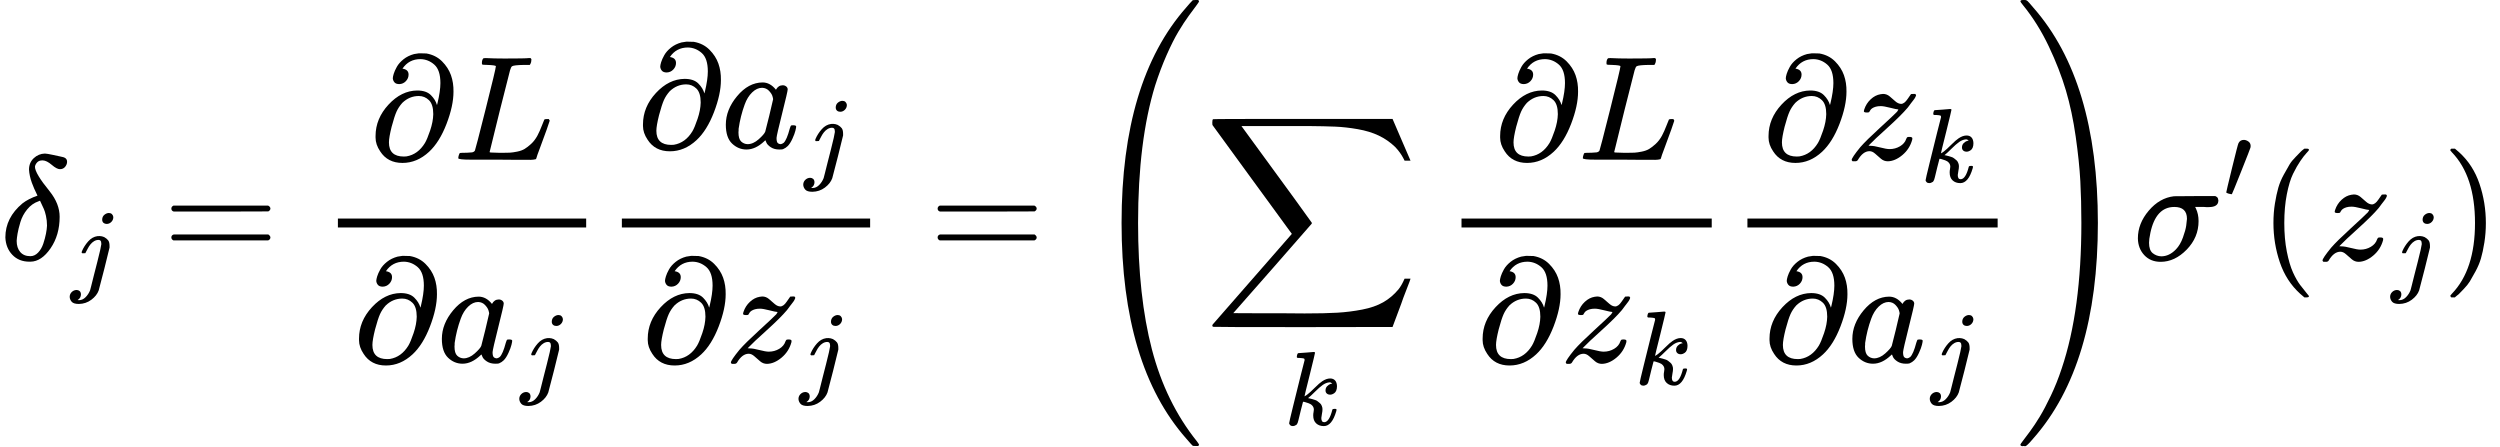
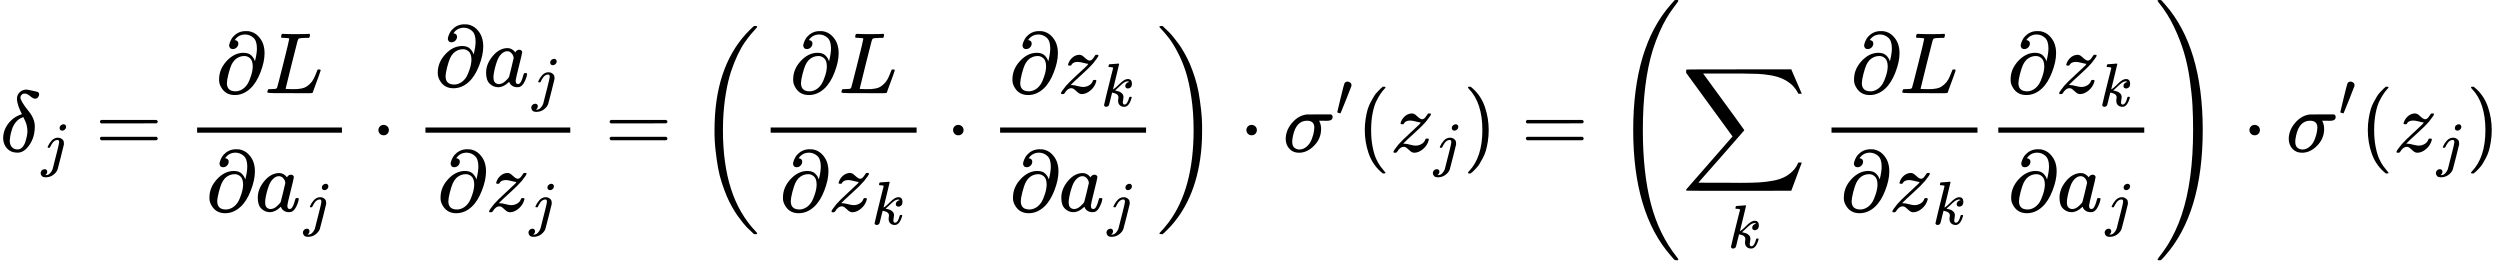
- <svg xmlns="http://www.w3.org/2000/svg" xmlns:xlink="http://www.w3.org/1999/xlink" width="304.24" height="54.28" viewBox="0 -1749.5 16809.3 2999">
+ <svg xmlns="http://www.w3.org/2000/svg" xmlns:xlink="http://www.w3.org/1999/xlink" width="521.544px" height="54.280px" viewBox="0 -1749.5 28815.3 2999" aria-hidden="true">
  <defs>
-     <path id="A" d="M195 609Q195 656 227 686T302 717Q319 716 351 709T407 697T433 690Q451 682 451 662Q451 644 438 628T403 612Q382 612 348 641T288 671T249 657T235 628Q235 584 334 463Q401 379 401 292Q401 169 340 80T205 -10H198Q127 -10 83 36T36 153Q36 286 151 382Q191 413 252 434Q252 435 245 449T230 481T214 521T201 566T195 609ZM112 130Q112 83 136 55T204 27Q233 27 256 51T291 111T309 178T316 232Q316 267 309 298T295 344T269 400L259 396Q215 381 183 342T137 256T118 179T112 130Z" />
-     <path id="B" d="M297 596q0 31 21 48 21 17 43 17 17 0 28-10 11-10 14-28 0-28-19-47-19-19-44-19-18 0-30 10-12 10-13 29zm-9-220q0 29-26 29-22 0-42-12-20-12-35-31-15-19-24-37-9-18-17-32l-7-14q-2-1-16-1h-14q-6 6-6 8 0 2 4 13 21 49 59 92 38 43 88 50 1 0 8 0 7 0 12 1 24-1 44-10 25-14 38-31 13-17 13-53v-16l-49-199Q267-67 264-75q-18-50-70-89-52-39-119-40-50 0-68 21-18 21-19 46 0 27 19 46 19 19 46 20 17 0 29-10 12-10 13-31 0-36-32-55 6-1 14-1 34 0 62 28 28 28 43 66l11 42q11 43 26 104 15 61 32 125 17 64 27 111 10 47 11 57 0 7-1 11z" />
-     <path id="C" d="M56 347q0 13 14 20h637q15-8 15-20 0-11-14-19l-318-1H72q-16 5-16 20zm0-194q0 15 16 20h636q14-10 14-20 0-13-15-20H70q-14 7-14 20z" />
-     <path id="D" d="M202 508q-23 0-33 12-10 12-11 27 0 10 6 30 6 20 21 47 15 27 45 51 30 24 71 35l32 5h12q33 0 39-1 63-11 105-53 42-42 60-93 18-51 17-111 0-95-47-217-47-122-117-187-81-75-179-75-100 0-150 78-31 46-31 92v11q0 117 87 211 87 94 193 95 61 0 92-31 31-31 41-67l3 11q20 83 20 137 0 88-41 124-41 36-93 37-78 0-121-64 41-6 41-40 0-25-18-44-18-19-44-20zm228-202q0 66-29 94-29 28-68 28-63 0-111-46-25-28-39-59-14-31-33-102-18-72-18-105 0-95 100-95 12 0 18 1 77 13 124 90 15 25 35 84 20 59 21 110z" />
-     <path id="E" d="M228 637q-34 0-36 4-1 2-1 8 0 24 11 33 2 1 15 1 54-3 127-3 141 0 162 3h12q6-6 6-9 0-3-2-18-5-15-9-19h-38q-69-1-81-9-7-4-14-28-7-24-67-264-16-65-34-138-18-73-27-110l-9-36q0-4 9-4 9 0 59-2h17q32 0 51 1 19 1 49 7 30 6 50 18 20 12 44 34 24 22 42 55 16 30 30 67 14 37 17 42 5 3 17 3h13q6-9 6-11 0-2-20-59-20-57-44-120-24-63-26-74-2-5-4-6-2-1-16-3-14-2-43-1-11 0-76 0-65 0-124 1H116Q32 0 32 10q0 7 2 14 5 19 10 21 4 1 15 1h6q27 0 60 3 14 3 19 12 3 4 72 278 69 274 69 289 0 7-57 9z" />
-     <path id="F" d="M33 157q0 101 76 192 76 91 171 92 51 0 90-49 16 30 46 30 13 0 23-8 10-8 10-20 0-13-37-160-37-147-38-166 0-25 7-33 7-8 21-9 9 1 20 9 21 20 41 96 6 20 10 21 2 1 10 1h4q19 0 19-9 0-6-5-27-5-21-20-54-15-33-32-50-13-13-32-21-8-2-24-2-34 0-57 15-23 15-30 31l-6 15q-1 1-4-1-2-2-4-4-59-56-120-56-55 0-97 40-42 40-42 127zm318 171q0 6-5 22-5 16-23 35-18 19-46 20-35 0-67-31-32-31-50-81-29-79-41-164 0-3 0-11 0-8-1-12 0-45 18-62 18-17 43-18 38 0 75 33 37 33 44 51 2 4 27 107 25 103 26 111z" />
-     <path id="G" d="M347 338q-10 0-53 11-43 11-63 11-20 0-34-4-14-4-23-10-9-6-12-11-3-5-7-11l-2-4q-3-3-15-3-21 0-21 8 0 5 3 14 13 39 43 67 30 28 66 34 12 2 17 2 25 0 45-17 20-17 38-33 18-16 38-17 22 0 44 33 22 33 23 33 1 1 15 1h13q6-6 6-8 0-4-5-14-5-10-14-21-9-11-17-22-8-11-14-19l-7-9q-43-51-136-135-93-84-115-108l-12-12 15-1q22 0 64-11 42-11 63-11 38 0 70 19 32 19 42 50 4 9 7 11 3 2 15 2 19 0 19-10 0-5-1-9-17-62-66-103-49-41-98-42-26 0-46 17-20 17-39 34-19 17-38 17-44 0-79-60-6-8-17-8h-5-13q-6 6-6 9 0 15 58 86 39 45 132 130 93 85 115 108 12 16 7 16z" />
-     <path id="H" d="M758-1237q0 0 0-3 0-3-6-9h-16q-18 0-19 1-6 3-45 49Q237-706 237 251q0 957 435 1449 25 30 44 49 2 1 19 1h17q6-6 6-9 0-4-18-28-18-24-51-69-33-45-70-107-37-62-79-157-42-95-77-204-115-374-115-925 0-493 93-850 93-357 303-619 14-19 14-22z" />
-     <path id="I" d="M60 948q3 2 605 2h602l58-135q59-138 63-146h-40l-7 14q-21 41-56 78-50 48-111 77-61 29-141 43-80 14-151 17-71 3-183 4H574h-31-292l8-11q463-633 465-639 1-2 0-6-3-3-264-302L196-356q0-1 211-1 52 0 141 0 89 0 128-1 136 0 220 5 84 5 167 21 83 16 141 49 58 33 103 87 21 26 41 72h40q0-1-7-21-7-20-25-65-18-45-31-84l-58-155-601-1q-602 0-605 2-6 2-6 9 0 2 2 6l533 610q0 1-33 45-33 44-105 144-72 100-130 178L56 909l-1 15q0 21 5 24z" />
-     <path id="J" d="M121 647q0 10 4 23 4 13 12 13 1 0 72 5 71 5 73 6 12 0 12-8 0-7-50-209-50-198-50-205 19 10 29 19 24 18 69 63 45 45 70 61 40 27 76 27 30 0 47-19 17-19 18-54 0-25-7-42-7-17-19-25-12-8-21-11-9-3-18-3-20 0-32 11-12 11-12 29 0 25 16 41 16 16 32 21l16 3q-12 12-24 12h-4q-32-3-63-25-31-22-73-64-42-42-66-61 2-1 15-3 13-2 24-6 11-4 26-8 15-4 27-14 12-10 22-18 10-8 17-26 7-18 6-33 0-17-5-41-5-24-6-40 0-40 27-40 48 0 78 119 2 8 20 8h4q16 0 16-9 0-5-3-14Q455-11 378-11q-45 0-73 26-28 26-28 75 0 18 3 31 3 13 3 24 0 22-14 38-14 16-35 23-21 7-34 11-13 4-18 3h-2q-12-42-21-81-9-39-14-58-5-19-9-37-4-18-7-24-3-6-7-13-4-7-11-9-13-9-28-9-17 0-26 10-9 10-9 17 0 10 37 160 37 150 73 295l37 145q1 13-7 16-8 3-39 5h-5q-10 0-13 0-3 0-7 3-4 3-3 7z" />
-     <path id="K" d="M33 1741q0 9 18 9h9 5q8 0 16-7 8-7 38-43 435-493 435-1449 0-958-435-1450-43-51-53-51-1 0-4 0-3 0-6 1-1 0-3 0-2 0-4-1-16 0-16 11 0 3 17 25 17 22 48 64 31 42 65 98 34 56 75 142 41 86 73 183 132 392 132 978 0 151-7 281-7 130-31 299-24 169-66 311-42 142-115 296-73 154-174 278-17 21-17 25z" />
-     <path id="L" d="M184-11q-68 0-110 45-42 45-43 113 0 100 73 186 73 86 170 97 1 1 140 1h138q1-1 3-2 2-1 4-2 2-1 3-2 1-1 3-3 2-2 2-2 0 0 2-4 2-4 1-4-1 0 1-5 2-5 1-6 0-44-65-44-7 0-17 0-10 0-14 1h-60l5-10q18-38 18-85 0-110-80-192-80-82-175-82zm177 289q0 80-85 80-124 0-161-174-1-4-1-6-8-37-8-61 0-50 25-70 25-20 57-21 54 0 99 47 29 30 47 80 18 50 22 80 4 30 5 45z" />
-     <path id="M" d="M79 43q-6 0-27 6-21 6-22 12 0 7 55 232 55 225 61 235 15 32 52 32 20 0 42-15 22-15 22-44 0-5-2-15-1-7-87-223Q87 47 84 45q-3-2-5-2z" />
-     <path id="N" d="M94 250Q94 319 104 381T127 488T164 576T202 643T244 695T277 729T302 750H315H319Q333 750 333 741Q333 738 316 720T275 667T226 581T184 443T167 250T184 58T225 -81T274 -167T316 -220T333 -241Q333 -250 318 -250H315H302L274 -226Q180 -141 137 -14T94 250Z" />
-     <path id="O" d="M60 749l4 1q5 0 10 0h12l28-24q94-85 137-212 43-127 43-264 0-68-10-131-10-63-23-107-13-44-37-88-24-44-38-67-14-23-41-51-27-28-32-33-5-5-23-19-3-3-4-4H74q-8 0-11 0-3 0-5 3-2 3-3 9 1 1 11 13Q221-64 221 250q0 314-155 475-10 12-11 13 0 8 5 11z" />
+     <path id="MJX-23-TEX-I-1D6FF" d="M195 609Q195 656 227 686T302 717Q319 716 351 709T407 697T433 690Q451 682 451 662Q451 644 438 628T403 612Q382 612 348 641T288 671T249 657T235 628Q235 584 334 463Q401 379 401 292Q401 169 340 80T205 -10H198Q127 -10 83 36T36 153Q36 286 151 382Q191 413 252 434Q252 435 245 449T230 481T214 521T201 566T195 609ZM112 130Q112 83 136 55T204 27Q233 27 256 51T291 111T309 178T316 232Q316 267 309 298T295 344T269 400L259 396Q215 381 183 342T137 256T118 179T112 130Z" />
+     <path id="MJX-23-TEX-I-1D457" d="M297 596Q297 627 318 644T361 661Q378 661 389 651T403 623Q403 595 384 576T340 557Q322 557 310 567T297 596ZM288 376Q288 405 262 405Q240 405 220 393T185 362T161 325T144 293L137 279Q135 278 121 278H107Q101 284 101 286T105 299Q126 348 164 391T252 441Q253 441 260 441T272 442Q296 441 316 432Q341 418 354 401T367 348V332L318 133Q267 -67 264 -75Q246 -125 194 -164T75 -204Q25 -204 7 -183T-12 -137Q-12 -110 7 -91T53 -71Q70 -71 82 -81T95 -112Q95 -148 63 -167Q69 -168 77 -168Q111 -168 139 -140T182 -74L193 -32Q204 11 219 72T251 197T278 308T289 365Q289 372 288 376Z" />
+     <path id="MJX-23-TEX-N-3D" d="M56 347Q56 360 70 367H707Q722 359 722 347Q722 336 708 328L390 327H72Q56 332 56 347ZM56 153Q56 168 72 173H708Q722 163 722 153Q722 140 707 133H70Q56 140 56 153Z" />
+     <path id="MJX-23-TEX-I-1D715" d="M202 508Q179 508 169 520T158 547Q158 557 164 577T185 624T230 675T301 710L333 715H345Q378 715 384 714Q447 703 489 661T549 568T566 457Q566 362 519 240T402 53Q321 -22 223 -22Q123 -22 73 56Q42 102 42 148V159Q42 276 129 370T322 465Q383 465 414 434T455 367L458 378Q478 461 478 515Q478 603 437 639T344 676Q266 676 223 612Q264 606 264 572Q264 547 246 528T202 508ZM430 306Q430 372 401 400T333 428Q270 428 222 382Q197 354 183 323T150 221Q132 149 132 116Q132 21 232 21Q244 21 250 22Q327 35 374 112Q389 137 409 196T430 306Z" />
+     <path id="MJX-23-TEX-I-1D43F" d="M228 637Q194 637 192 641Q191 643 191 649Q191 673 202 682Q204 683 217 683Q271 680 344 680Q485 680 506 683H518Q524 677 524 674T522 656Q517 641 513 637H475Q406 636 394 628Q387 624 380 600T313 336Q297 271 279 198T252 88L243 52Q243 48 252 48T311 46H328Q360 46 379 47T428 54T478 72T522 106T564 161Q580 191 594 228T611 270Q616 273 628 273H641Q647 264 647 262T627 203T583 83T557 9Q555 4 553 3T537 0T494 -1Q483 -1 418 -1T294 0H116Q32 0 32 10Q32 17 34 24Q39 43 44 45Q48 46 59 46H65Q92 46 125 49Q139 52 144 61Q147 65 216 339T285 628Q285 635 228 637Z" />
+     <path id="MJX-23-TEX-I-1D44E" d="M33 157Q33 258 109 349T280 441Q331 441 370 392Q386 422 416 422Q429 422 439 414T449 394Q449 381 412 234T374 68Q374 43 381 35T402 26Q411 27 422 35Q443 55 463 131Q469 151 473 152Q475 153 483 153H487Q506 153 506 144Q506 138 501 117T481 63T449 13Q436 0 417 -8Q409 -10 393 -10Q359 -10 336 5T306 36L300 51Q299 52 296 50Q294 48 292 46Q233 -10 172 -10Q117 -10 75 30T33 157ZM351 328Q351 334 346 350T323 385T277 405Q242 405 210 374T160 293Q131 214 119 129Q119 126 119 118T118 106Q118 61 136 44T179 26Q217 26 254 59T298 110Q300 114 325 217T351 328Z" />
+     <path id="MJX-23-TEX-N-22C5" d="M78 250Q78 274 95 292T138 310Q162 310 180 294T199 251Q199 226 182 208T139 190T96 207T78 250Z" />
+     <path id="MJX-23-TEX-I-1D467" d="M347 338Q337 338 294 349T231 360Q211 360 197 356T174 346T162 335T155 324L153 320Q150 317 138 317Q117 317 117 325Q117 330 120 339Q133 378 163 406T229 440Q241 442 246 442Q271 442 291 425T329 392T367 375Q389 375 411 408T434 441Q435 442 449 442H462Q468 436 468 434Q468 430 463 420T449 399T432 377T418 358L411 349Q368 298 275 214T160 106L148 94L163 93Q185 93 227 82T290 71Q328 71 360 90T402 140Q406 149 409 151T424 153Q443 153 443 143Q443 138 442 134Q425 72 376 31T278 -11Q252 -11 232 6T193 40T155 57Q111 57 76 -3Q70 -11 59 -11H54H41Q35 -5 35 -2Q35 13 93 84Q132 129 225 214T340 322Q352 338 347 338Z" />
+     <path id="MJX-23-TEX-S3-28" d="M701 -940Q701 -943 695 -949H664Q662 -947 636 -922T591 -879T537 -818T475 -737T412 -636T350 -511T295 -362T250 -186T221 17T209 251Q209 962 573 1361Q596 1386 616 1405T649 1437T664 1450H695Q701 1444 701 1441Q701 1436 681 1415T629 1356T557 1261T476 1118T400 927T340 675T308 359Q306 321 306 250Q306 -139 400 -430T690 -924Q701 -936 701 -940Z" />
+     <path id="MJX-23-TEX-I-1D458" d="M121 647Q121 657 125 670T137 683Q138 683 209 688T282 694Q294 694 294 686Q294 679 244 477Q194 279 194 272Q213 282 223 291Q247 309 292 354T362 415Q402 442 438 442Q468 442 485 423T503 369Q503 344 496 327T477 302T456 291T438 288Q418 288 406 299T394 328Q394 353 410 369T442 390L458 393Q446 405 434 405H430Q398 402 367 380T294 316T228 255Q230 254 243 252T267 246T293 238T320 224T342 206T359 180T365 147Q365 130 360 106T354 66Q354 26 381 26Q429 26 459 145Q461 153 479 153H483Q499 153 499 144Q499 139 496 130Q455 -11 378 -11Q333 -11 305 15T277 90Q277 108 280 121T283 145Q283 167 269 183T234 206T200 217T182 220H180Q168 178 159 139T145 81T136 44T129 20T122 7T111 -2Q98 -11 83 -11Q66 -11 57 -1T48 16Q48 26 85 176T158 471L195 616Q196 629 188 632T149 637H144Q134 637 131 637T124 640T121 647Z" />
+     <path id="MJX-23-TEX-S3-29" d="M34 1438Q34 1446 37 1448T50 1450H56H71Q73 1448 99 1423T144 1380T198 1319T260 1238T323 1137T385 1013T440 864T485 688T514 485T526 251Q526 134 519 53Q472 -519 162 -860Q139 -885 119 -904T86 -936T71 -949H56Q43 -949 39 -947T34 -937Q88 -883 140 -813Q428 -430 428 251Q428 453 402 628T338 922T245 1146T145 1309T46 1425Q44 1427 42 1429T39 1433T36 1436L34 1438Z" />
+     <path id="MJX-23-TEX-I-1D70E" d="M184 -11Q116 -11 74 34T31 147Q31 247 104 333T274 430Q275 431 414 431H552Q553 430 555 429T559 427T562 425T565 422T567 420T569 416T570 412T571 407T572 401Q572 357 507 357Q500 357 490 357T476 358H416L421 348Q439 310 439 263Q439 153 359 71T184 -11ZM361 278Q361 358 276 358Q152 358 115 184Q114 180 114 178Q106 141 106 117Q106 67 131 47T188 26Q242 26 287 73Q316 103 334 153T356 233T361 278Z" />
+     <path id="MJX-23-TEX-V-2032" d="M79 43Q73 43 52 49T30 61Q30 68 85 293T146 528Q161 560 198 560Q218 560 240 545T262 501Q262 496 260 486Q259 479 173 263T84 45T79 43Z" />
+     <path id="MJX-23-TEX-N-28" d="M94 250Q94 319 104 381T127 488T164 576T202 643T244 695T277 729T302 750H315H319Q333 750 333 741Q333 738 316 720T275 667T226 581T184 443T167 250T184 58T225 -81T274 -167T316 -220T333 -241Q333 -250 318 -250H315H302L274 -226Q180 -141 137 -14T94 250Z" />
+     <path id="MJX-23-TEX-N-29" d="M60 749L64 750Q69 750 74 750H86L114 726Q208 641 251 514T294 250Q294 182 284 119T261 12T224 -76T186 -143T145 -194T113 -227T90 -246Q87 -249 86 -250H74Q66 -250 63 -250T58 -247T55 -238Q56 -237 66 -225Q221 -64 221 250T66 725Q56 737 55 738Q55 746 60 749Z" />
+     <path id="MJX-23-TEX-S4-28" d="M758 -1237T758 -1240T752 -1249H736Q718 -1249 717 -1248Q711 -1245 672 -1199Q237 -706 237 251T672 1700Q697 1730 716 1749Q718 1750 735 1750H752Q758 1744 758 1741Q758 1737 740 1713T689 1644T619 1537T540 1380T463 1176Q348 802 348 251Q348 -242 441 -599T744 -1218Q758 -1237 758 -1240Z" />
+     <path id="MJX-23-TEX-LO-2211" d="M60 948Q63 950 665 950H1267L1325 815Q1384 677 1388 669H1348L1341 683Q1320 724 1285 761Q1235 809 1174 838T1033 881T882 898T699 902H574H543H251L259 891Q722 258 724 252Q725 250 724 246Q721 243 460 -56L196 -356Q196 -357 407 -357Q459 -357 548 -357T676 -358Q812 -358 896 -353T1063 -332T1204 -283T1307 -196Q1328 -170 1348 -124H1388Q1388 -125 1381 -145T1356 -210T1325 -294L1267 -449L666 -450Q64 -450 61 -448Q55 -446 55 -439Q55 -437 57 -433L590 177Q590 178 557 222T452 366T322 544L56 909L55 924Q55 945 60 948Z" />
+     <path id="MJX-23-TEX-S4-29" d="M33 1741Q33 1750 51 1750H60H65Q73 1750 81 1743T119 1700Q554 1207 554 251Q554 -707 119 -1199Q76 -1250 66 -1250Q65 -1250 62 -1250T56 -1249Q55 -1249 53 -1249T49 -1250Q33 -1250 33 -1239Q33 -1236 50 -1214T98 -1150T163 -1052T238 -910T311 -727Q443 -335 443 251Q443 402 436 532T405 831T339 1142T224 1438T50 1716Q33 1737 33 1741Z" />
  </defs>
-   <g transform="scale(1 -1)">
-     <use xlink:href="#A" />
-     <use xlink:href="#B" transform="matrix(.707 0 0 .707 477 -150)" />
-     <use xlink:href="#C" x="1096.1" />
-     <g transform="translate(2151.9)">
-       <g transform="translate(331.2 676)">
-         <use xlink:href="#D" />
-         <use xlink:href="#E" x="566" />
-       </g>
-       <g transform="translate(220 -686)">
-         <use xlink:href="#D" />
-         <g transform="translate(566)">
-           <use xlink:href="#F" />
-           <use xlink:href="#B" transform="matrix(.707 0 0 .707 562 -150)" />
-         </g>
-       </g>
-       <path d="M120 220h1669.3v60H120z" />
+   <g stroke="#000000" fill="#000000" stroke-width="0" transform="scale(1,-1)">
+     <g data-mml-node="math">
+       <g data-mml-node="msub">
+         <g data-mml-node="mi">
+           <use data-c="1D6FF" xlink:href="#MJX-23-TEX-I-1D6FF" />
+         </g>
+         <g data-mml-node="mi" transform="translate(477,-150) scale(0.707)">
+           <use data-c="1D457" xlink:href="#MJX-23-TEX-I-1D457" />
+         </g>
+       </g>
+       <g data-mml-node="mo" transform="translate(1096.1,0)">
+         <use data-c="3D" xlink:href="#MJX-23-TEX-N-3D" />
+       </g>
+       <g data-mml-node="mfrac" transform="translate(2151.9,0)">
+         <g data-mml-node="mrow" transform="translate(331.2,676)">
+           <g data-mml-node="mi">
+             <use data-c="1D715" xlink:href="#MJX-23-TEX-I-1D715" />
+           </g>
+           <g data-mml-node="mi" transform="translate(566,0)">
+             <use data-c="1D43F" xlink:href="#MJX-23-TEX-I-1D43F" />
+           </g>
+         </g>
+         <g data-mml-node="mrow" transform="translate(220,-686)">
+           <g data-mml-node="mi">
+             <use data-c="1D715" xlink:href="#MJX-23-TEX-I-1D715" />
+           </g>
+           <g data-mml-node="msub" transform="translate(566,0)">
+             <g data-mml-node="mi">
+               <use data-c="1D44E" xlink:href="#MJX-23-TEX-I-1D44E" />
+             </g>
+             <g data-mml-node="mi" transform="translate(562,-150) scale(0.707)">
+               <use data-c="1D457" xlink:href="#MJX-23-TEX-I-1D457" />
+             </g>
+           </g>
+         </g>
+         <rect width="1669.3" height="60" x="120" y="220" />
+       </g>
+       <g data-mml-node="mo" transform="translate(4283.4,0)">
+         <use data-c="22C5" xlink:href="#MJX-23-TEX-N-22C5" />
+       </g>
+       <g data-mml-node="mfrac" transform="translate(4783.7,0)">
+         <g data-mml-node="mrow" transform="translate(220,754.2)">
+           <g data-mml-node="mi">
+             <use data-c="1D715" xlink:href="#MJX-23-TEX-I-1D715" />
+           </g>
+           <g data-mml-node="msub" transform="translate(566,0)">
+             <g data-mml-node="mi">
+               <use data-c="1D44E" xlink:href="#MJX-23-TEX-I-1D44E" />
+             </g>
+             <g data-mml-node="mi" transform="translate(562,-150) scale(0.707)">
+               <use data-c="1D457" xlink:href="#MJX-23-TEX-I-1D457" />
+             </g>
+           </g>
+         </g>
+         <g data-mml-node="mrow" transform="translate(252,-686)">
+           <g data-mml-node="mi">
+             <use data-c="1D715" xlink:href="#MJX-23-TEX-I-1D715" />
+           </g>
+           <g data-mml-node="msub" transform="translate(566,0)">
+             <g data-mml-node="mi">
+               <use data-c="1D467" xlink:href="#MJX-23-TEX-I-1D467" />
+             </g>
+             <g data-mml-node="mi" transform="translate(498,-150) scale(0.707)">
+               <use data-c="1D457" xlink:href="#MJX-23-TEX-I-1D457" />
+             </g>
+           </g>
+         </g>
+         <rect width="1669.3" height="60" x="120" y="220" />
+       </g>
+       <g data-mml-node="mo" transform="translate(6970.8,0)">
+         <use data-c="3D" xlink:href="#MJX-23-TEX-N-3D" />
+       </g>
+       <g data-mml-node="mrow" transform="translate(8026.5,0)">
+         <g data-mml-node="mo" transform="translate(0 -0.5)">
+           <use data-c="28" xlink:href="#MJX-23-TEX-S3-28" />
+         </g>
+         <g data-mml-node="mfrac" transform="translate(736,0)">
+           <g data-mml-node="mrow" transform="translate(337.7,676)">
+             <g data-mml-node="mi">
+               <use data-c="1D715" xlink:href="#MJX-23-TEX-I-1D715" />
+             </g>
+             <g data-mml-node="mi" transform="translate(566,0)">
+               <use data-c="1D43F" xlink:href="#MJX-23-TEX-I-1D43F" />
+             </g>
+           </g>
+           <g data-mml-node="mrow" transform="translate(220,-686)">
+             <g data-mml-node="mi">
+               <use data-c="1D715" xlink:href="#MJX-23-TEX-I-1D715" />
+             </g>
+             <g data-mml-node="msub" transform="translate(566,0)">
+               <g data-mml-node="mi">
+                 <use data-c="1D467" xlink:href="#MJX-23-TEX-I-1D467" />
+               </g>
+               <g data-mml-node="mi" transform="translate(498,-150) scale(0.707)">
+                 <use data-c="1D458" xlink:href="#MJX-23-TEX-I-1D458" />
+               </g>
+             </g>
+           </g>
+           <rect width="1682.4" height="60" x="120" y="220" />
+         </g>
+         <g data-mml-node="mo" transform="translate(2880.6,0)">
+           <use data-c="22C5" xlink:href="#MJX-23-TEX-N-22C5" />
+         </g>
+         <g data-mml-node="mfrac" transform="translate(3380.8,0)">
+           <g data-mml-node="mrow" transform="translate(220,676)">
+             <g data-mml-node="mi">
+               <use data-c="1D715" xlink:href="#MJX-23-TEX-I-1D715" />
+             </g>
+             <g data-mml-node="msub" transform="translate(566,0)">
+               <g data-mml-node="mi">
+                 <use data-c="1D467" xlink:href="#MJX-23-TEX-I-1D467" />
+               </g>
+               <g data-mml-node="mi" transform="translate(498,-150) scale(0.707)">
+                 <use data-c="1D458" xlink:href="#MJX-23-TEX-I-1D458" />
+               </g>
+             </g>
+           </g>
+           <g data-mml-node="mrow" transform="translate(226.5,-686)">
+             <g data-mml-node="mi">
+               <use data-c="1D715" xlink:href="#MJX-23-TEX-I-1D715" />
+             </g>
+             <g data-mml-node="msub" transform="translate(566,0)">
+               <g data-mml-node="mi">
+                 <use data-c="1D44E" xlink:href="#MJX-23-TEX-I-1D44E" />
+               </g>
+               <g data-mml-node="mi" transform="translate(562,-150) scale(0.707)">
+                 <use data-c="1D457" xlink:href="#MJX-23-TEX-I-1D457" />
+               </g>
+             </g>
+           </g>
+           <rect width="1682.4" height="60" x="120" y="220" />
+         </g>
+         <g data-mml-node="mo" transform="translate(5303.2,0) translate(0 -0.5)">
+           <use data-c="29" xlink:href="#MJX-23-TEX-S3-29" />
+         </g>
+       </g>
+       <g data-mml-node="mo" transform="translate(14288,0)">
+         <use data-c="22C5" xlink:href="#MJX-23-TEX-N-22C5" />
+       </g>
+       <g data-mml-node="msup" transform="translate(14788.2,0)">
+         <g data-mml-node="mi">
+           <use data-c="1D70E" xlink:href="#MJX-23-TEX-I-1D70E" />
+         </g>
+         <g data-mml-node="mo" transform="translate(604,413) scale(0.707)">
+           <use data-c="2032" xlink:href="#MJX-23-TEX-V-2032" />
+         </g>
+       </g>
+       <g data-mml-node="mo" transform="translate(15636.7,0)">
+         <use data-c="28" xlink:href="#MJX-23-TEX-N-28" />
+       </g>
+       <g data-mml-node="msub" transform="translate(16025.7,0)">
+         <g data-mml-node="mi">
+           <use data-c="1D467" xlink:href="#MJX-23-TEX-I-1D467" />
+         </g>
+         <g data-mml-node="mi" transform="translate(498,-150) scale(0.707)">
+           <use data-c="1D457" xlink:href="#MJX-23-TEX-I-1D457" />
+         </g>
+       </g>
+       <g data-mml-node="mo" transform="translate(16865,0)">
+         <use data-c="29" xlink:href="#MJX-23-TEX-N-29" />
+       </g>
+       <g data-mml-node="mo" transform="translate(17531.8,0)">
+         <use data-c="3D" xlink:href="#MJX-23-TEX-N-3D" />
+       </g>
+       <g data-mml-node="mrow" transform="translate(18587.6,0)">
+         <g data-mml-node="mo" transform="translate(0 -0.5)">
+           <use data-c="28" xlink:href="#MJX-23-TEX-S4-28" />
+         </g>
+         <g data-mml-node="munder" transform="translate(792,0)">
+           <g data-mml-node="mo">
+             <use data-c="2211" xlink:href="#MJX-23-TEX-LO-2211" />
+           </g>
+           <g data-mml-node="TeXAtom" transform="translate(537.8,-1107.7) scale(0.707)" data-mjx-texclass="ORD">
+             <g data-mml-node="mi">
+               <use data-c="1D458" xlink:href="#MJX-23-TEX-I-1D458" />
+             </g>
+           </g>
+         </g>
+         <g data-mml-node="mfrac" transform="translate(2402.7,0)">
+           <g data-mml-node="mrow" transform="translate(337.7,676)">
+             <g data-mml-node="mi">
+               <use data-c="1D715" xlink:href="#MJX-23-TEX-I-1D715" />
+             </g>
+             <g data-mml-node="mi" transform="translate(566,0)">
+               <use data-c="1D43F" xlink:href="#MJX-23-TEX-I-1D43F" />
+             </g>
+           </g>
+           <g data-mml-node="mrow" transform="translate(220,-686)">
+             <g data-mml-node="mi">
+               <use data-c="1D715" xlink:href="#MJX-23-TEX-I-1D715" />
+             </g>
+             <g data-mml-node="msub" transform="translate(566,0)">
+               <g data-mml-node="mi">
+                 <use data-c="1D467" xlink:href="#MJX-23-TEX-I-1D467" />
+               </g>
+               <g data-mml-node="mi" transform="translate(498,-150) scale(0.707)">
+                 <use data-c="1D458" xlink:href="#MJX-23-TEX-I-1D458" />
+               </g>
+             </g>
+           </g>
+           <rect width="1682.4" height="60" x="120" y="220" />
+         </g>
+         <g data-mml-node="mfrac" transform="translate(4325.1,0)">
+           <g data-mml-node="mrow" transform="translate(220,676)">
+             <g data-mml-node="mi">
+               <use data-c="1D715" xlink:href="#MJX-23-TEX-I-1D715" />
+             </g>
+             <g data-mml-node="msub" transform="translate(566,0)">
+               <g data-mml-node="mi">
+                 <use data-c="1D467" xlink:href="#MJX-23-TEX-I-1D467" />
+               </g>
+               <g data-mml-node="mi" transform="translate(498,-150) scale(0.707)">
+                 <use data-c="1D458" xlink:href="#MJX-23-TEX-I-1D458" />
+               </g>
+             </g>
+           </g>
+           <g data-mml-node="mrow" transform="translate(226.5,-686)">
+             <g data-mml-node="mi">
+               <use data-c="1D715" xlink:href="#MJX-23-TEX-I-1D715" />
+             </g>
+             <g data-mml-node="msub" transform="translate(566,0)">
+               <g data-mml-node="mi">
+                 <use data-c="1D44E" xlink:href="#MJX-23-TEX-I-1D44E" />
+               </g>
+               <g data-mml-node="mi" transform="translate(562,-150) scale(0.707)">
+                 <use data-c="1D457" xlink:href="#MJX-23-TEX-I-1D457" />
+               </g>
+             </g>
+           </g>
+           <rect width="1682.4" height="60" x="120" y="220" />
+         </g>
+         <g data-mml-node="mo" transform="translate(6247.5,0) translate(0 -0.5)">
+           <use data-c="29" xlink:href="#MJX-23-TEX-S4-29" />
+         </g>
+       </g>
+       <g data-mml-node="mo" transform="translate(25849.3,0)">
+         <use data-c="22C5" xlink:href="#MJX-23-TEX-N-22C5" />
+       </g>
+       <g data-mml-node="msup" transform="translate(26349.5,0)">
+         <g data-mml-node="mi">
+           <use data-c="1D70E" xlink:href="#MJX-23-TEX-I-1D70E" />
+         </g>
+         <g data-mml-node="mo" transform="translate(604,413) scale(0.707)">
+           <use data-c="2032" xlink:href="#MJX-23-TEX-V-2032" />
+         </g>
+       </g>
+       <g data-mml-node="mo" transform="translate(27197.9,0)">
+         <use data-c="28" xlink:href="#MJX-23-TEX-N-28" />
+       </g>
+       <g data-mml-node="msub" transform="translate(27586.9,0)">
+         <g data-mml-node="mi">
+           <use data-c="1D467" xlink:href="#MJX-23-TEX-I-1D467" />
+         </g>
+         <g data-mml-node="mi" transform="translate(498,-150) scale(0.707)">
+           <use data-c="1D457" xlink:href="#MJX-23-TEX-I-1D457" />
+         </g>
+       </g>
+       <g data-mml-node="mo" transform="translate(28426.3,0)">
+         <use data-c="29" xlink:href="#MJX-23-TEX-N-29" />
+       </g>
    </g>
-     <g transform="translate(4061.2)">
-       <g transform="translate(220 754.2)">
-         <use xlink:href="#D" />
-         <g transform="translate(566)">
-           <use xlink:href="#F" />
-           <use xlink:href="#B" transform="matrix(.707 0 0 .707 562 -150)" />
-         </g>
-       </g>
-       <g transform="translate(252 -686)">
-         <use xlink:href="#D" />
-         <g transform="translate(566)">
-           <use xlink:href="#G" />
-           <use xlink:href="#B" transform="matrix(.707 0 0 .707 498 -150)" />
-         </g>
-       </g>
-       <path d="M120 220h1669.3v60H120z" />
-     </g>
-     <use xlink:href="#C" x="6248.3" />
-     <g transform="translate(7304.1)">
-       <use xlink:href="#H" y="-.5" />
-       <g transform="translate(792)">
-         <use xlink:href="#I" />
-         <use xlink:href="#J" transform="matrix(.707 0 0 .707 537.8 -1107.7)" />
-       </g>
-       <g transform="translate(2402.7)">
-         <g transform="translate(337.7 676)">
-           <use xlink:href="#D" />
-           <use xlink:href="#E" x="566" />
-         </g>
-         <g transform="translate(220 -686)">
-           <use xlink:href="#D" />
-           <g transform="translate(566)">
-             <use xlink:href="#G" />
-             <use xlink:href="#J" transform="matrix(.707 0 0 .707 498 -150)" />
-           </g>
-         </g>
-         <path d="M120 220h1682.4v60H120z" />
-       </g>
-       <g transform="translate(4325.1)">
-         <g transform="translate(220 676)">
-           <use xlink:href="#D" />
-           <g transform="translate(566)">
-             <use xlink:href="#G" />
-             <use xlink:href="#J" transform="matrix(.707 0 0 .707 498 -150)" />
-           </g>
-         </g>
-         <g transform="translate(226.5 -686)">
-           <use xlink:href="#D" />
-           <g transform="translate(566)">
-             <use xlink:href="#F" />
-             <use xlink:href="#B" transform="matrix(.707 0 0 .707 562 -150)" />
-           </g>
-         </g>
-         <path d="M120 220h1682.4v60H120z" />
-       </g>
-       <use xlink:href="#K" x="6247.5" y="-.5" />
-     </g>
-     <g transform="translate(14343.6)">
-       <use xlink:href="#L" />
-       <use xlink:href="#M" transform="matrix(.707 0 0 .707 604 413)" />
-     </g>
-     <use xlink:href="#N" x="15192" />
-     <g transform="translate(15581)">
-       <use xlink:href="#G" />
-       <use xlink:href="#B" transform="matrix(.707 0 0 .707 498 -150)" />
-     </g>
-     <use xlink:href="#O" x="16420.3" />
  </g>
</svg>
